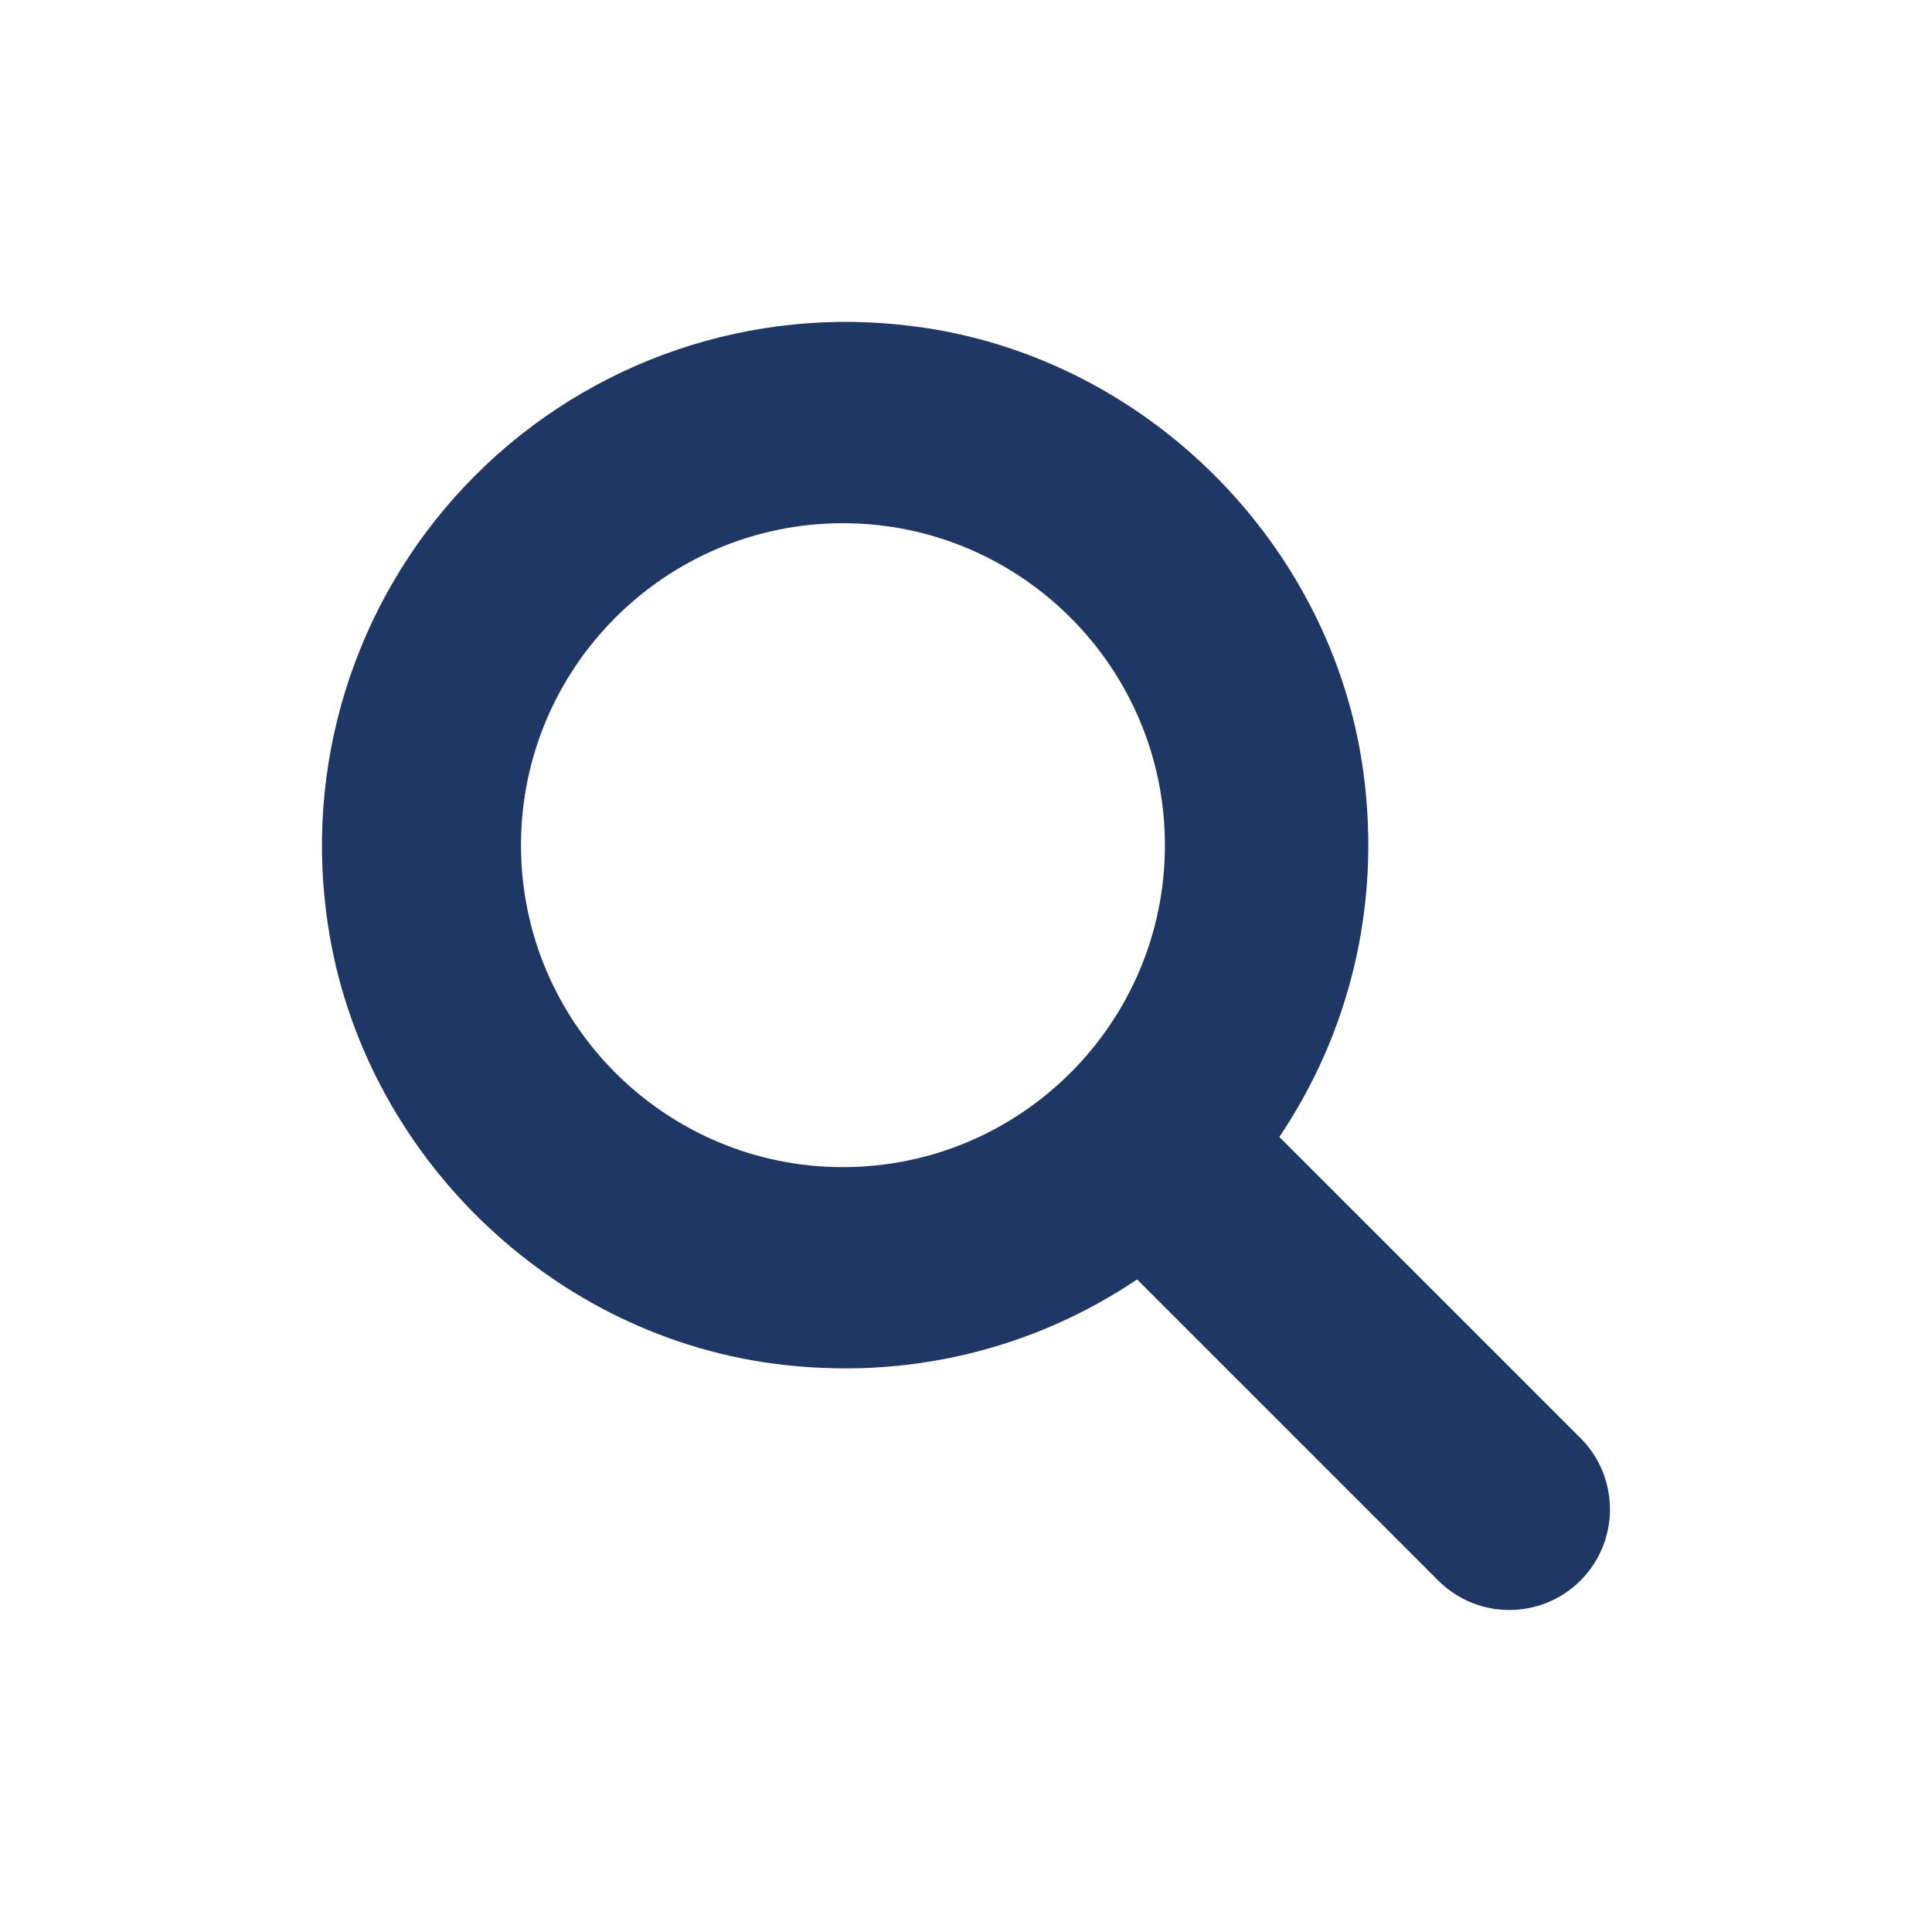
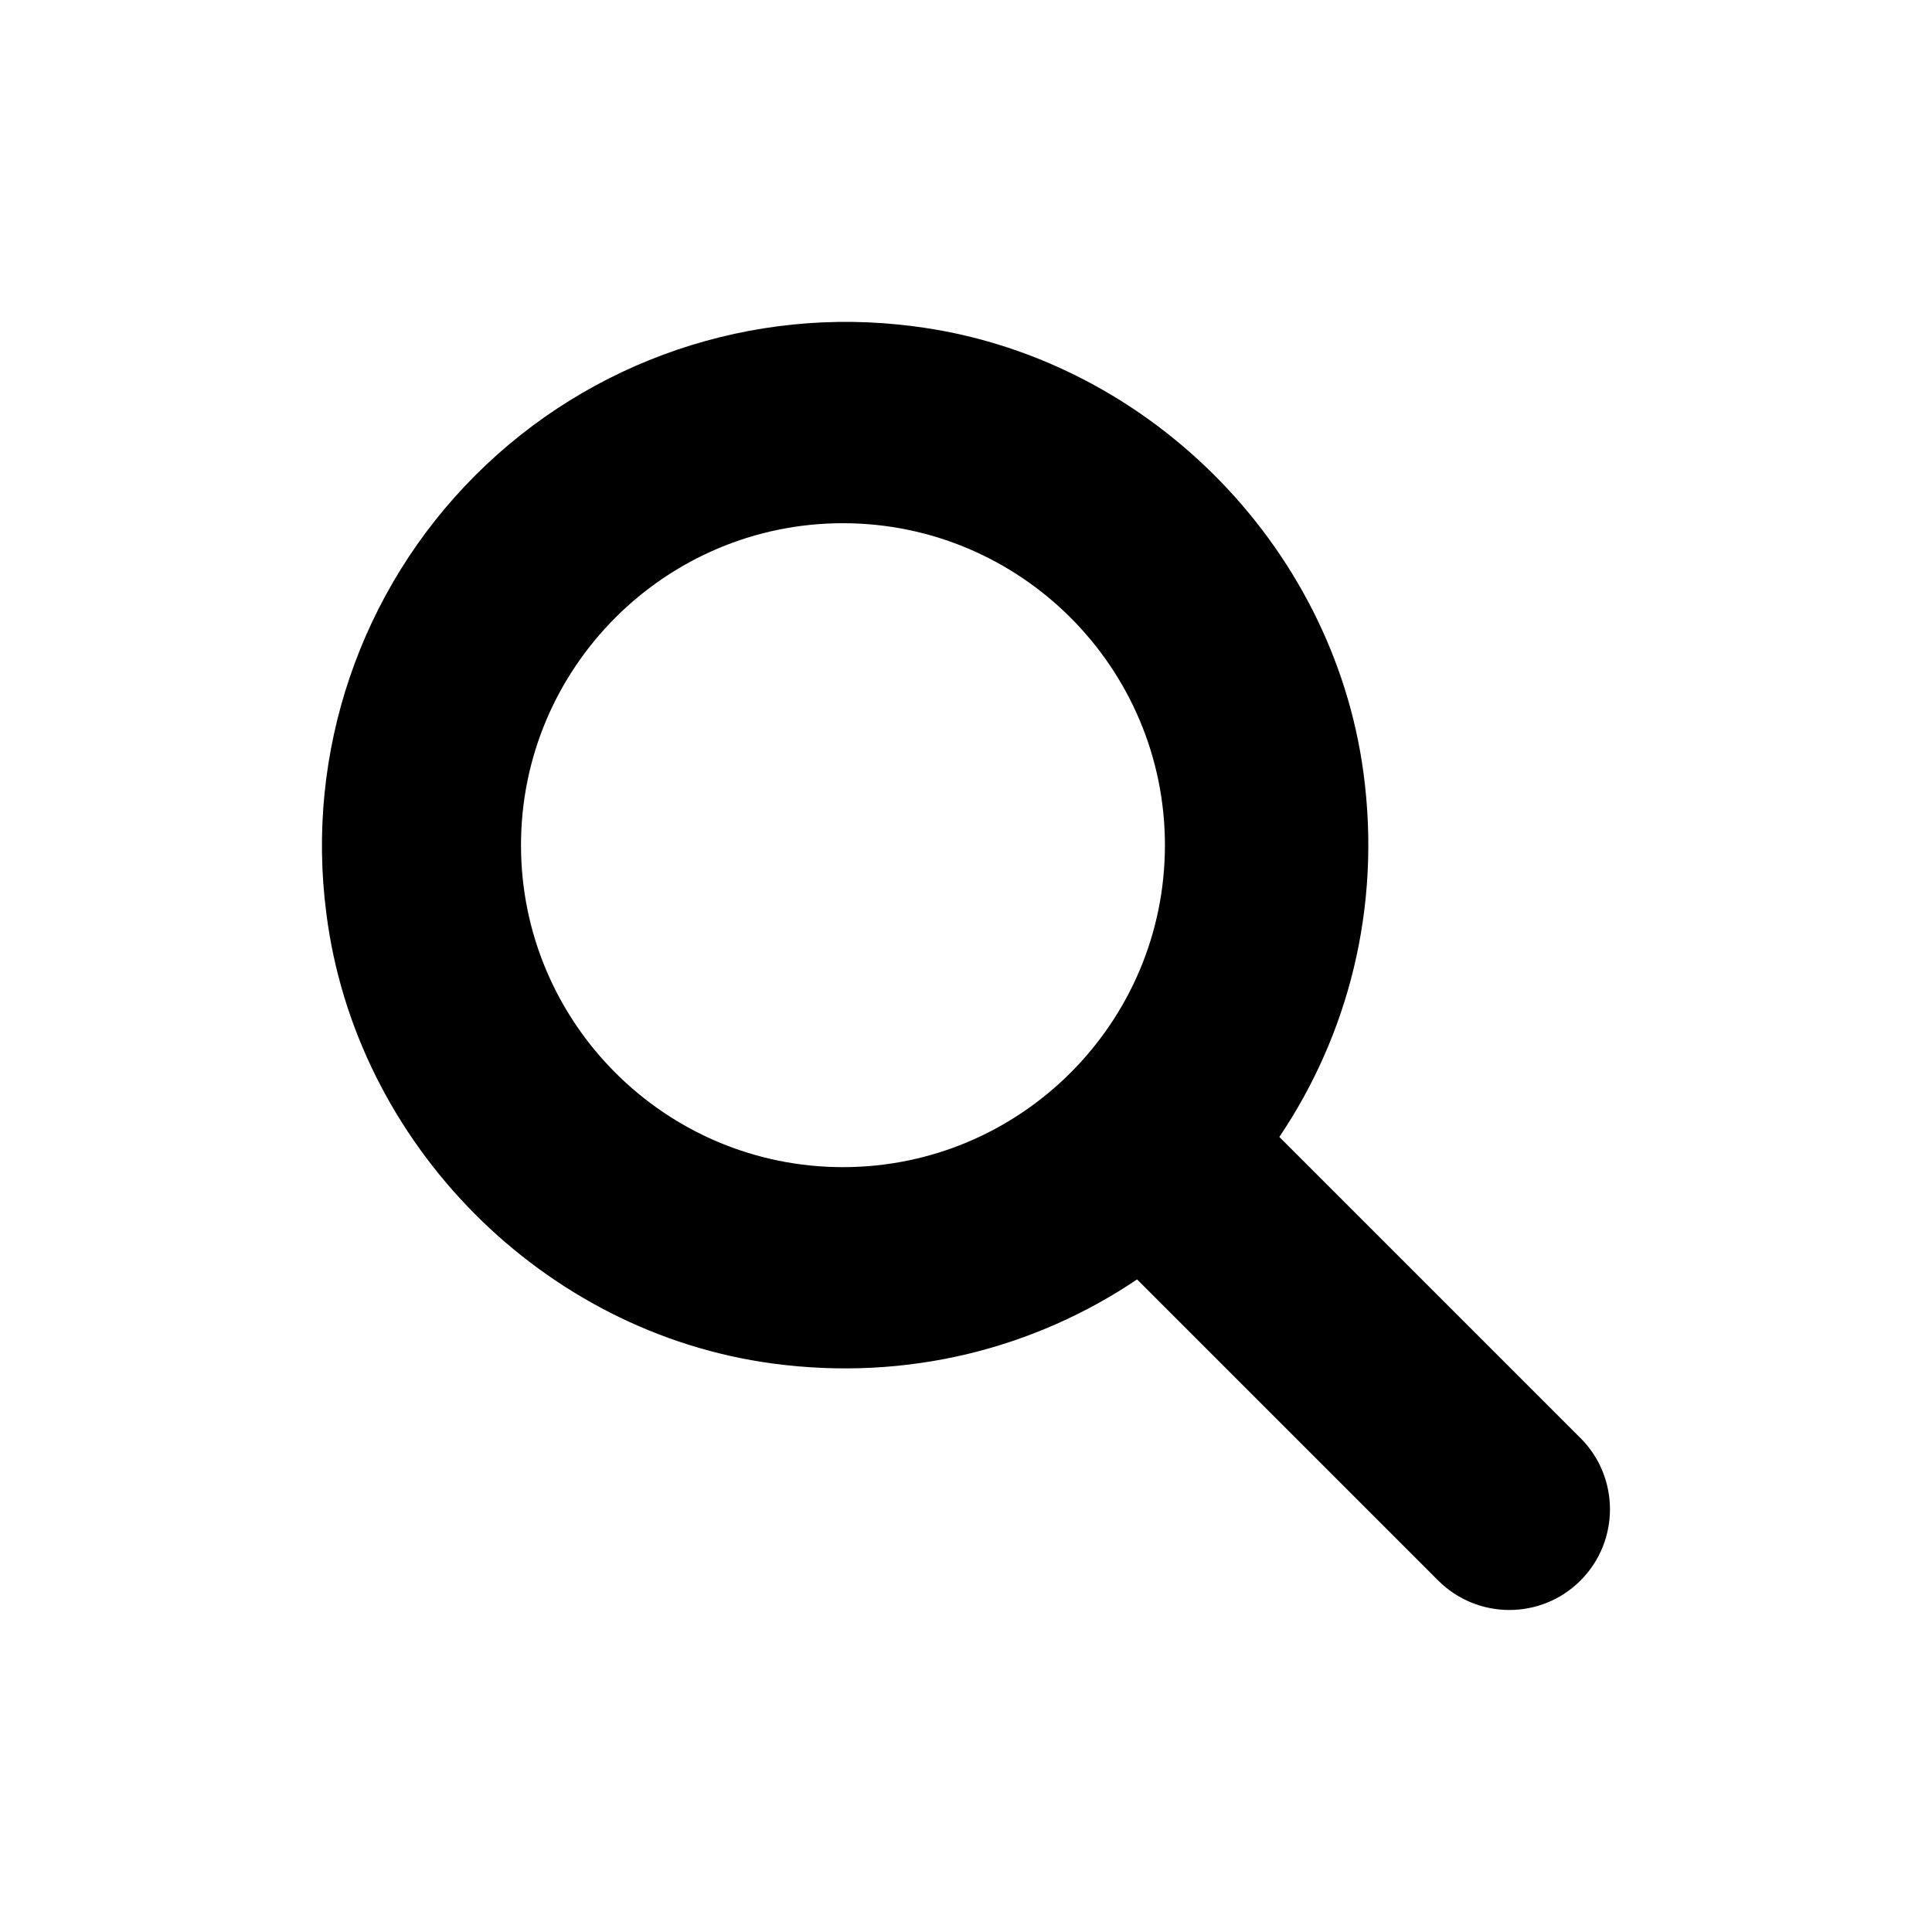
- <svg xmlns="http://www.w3.org/2000/svg" width="27" height="27" fill="#1E3765">
+ <svg xmlns="http://www.w3.org/2000/svg" width="27" height="27">
  <path d="M22.087 20.097l-4.208-4.208c.957-1.421 1.429-3.195 1.176-5.087-.431-3.217-3.067-5.835-6.287-6.242a7.32 7.32 0 0 0-8.207 8.207c.408 3.221 3.026 5.86 6.243 6.289 1.891.253 3.667-.219 5.087-1.176l4.208 4.208c.549.549 1.44.549 1.989 0a1.41 1.41 0 0 0 0-1.991zM7.281 11.812c0-2.481 2.018-4.5 4.499-4.5s4.5 2.018 4.5 4.5-2.018 4.499-4.5 4.499-4.499-2.018-4.499-4.499z" />
</svg>
